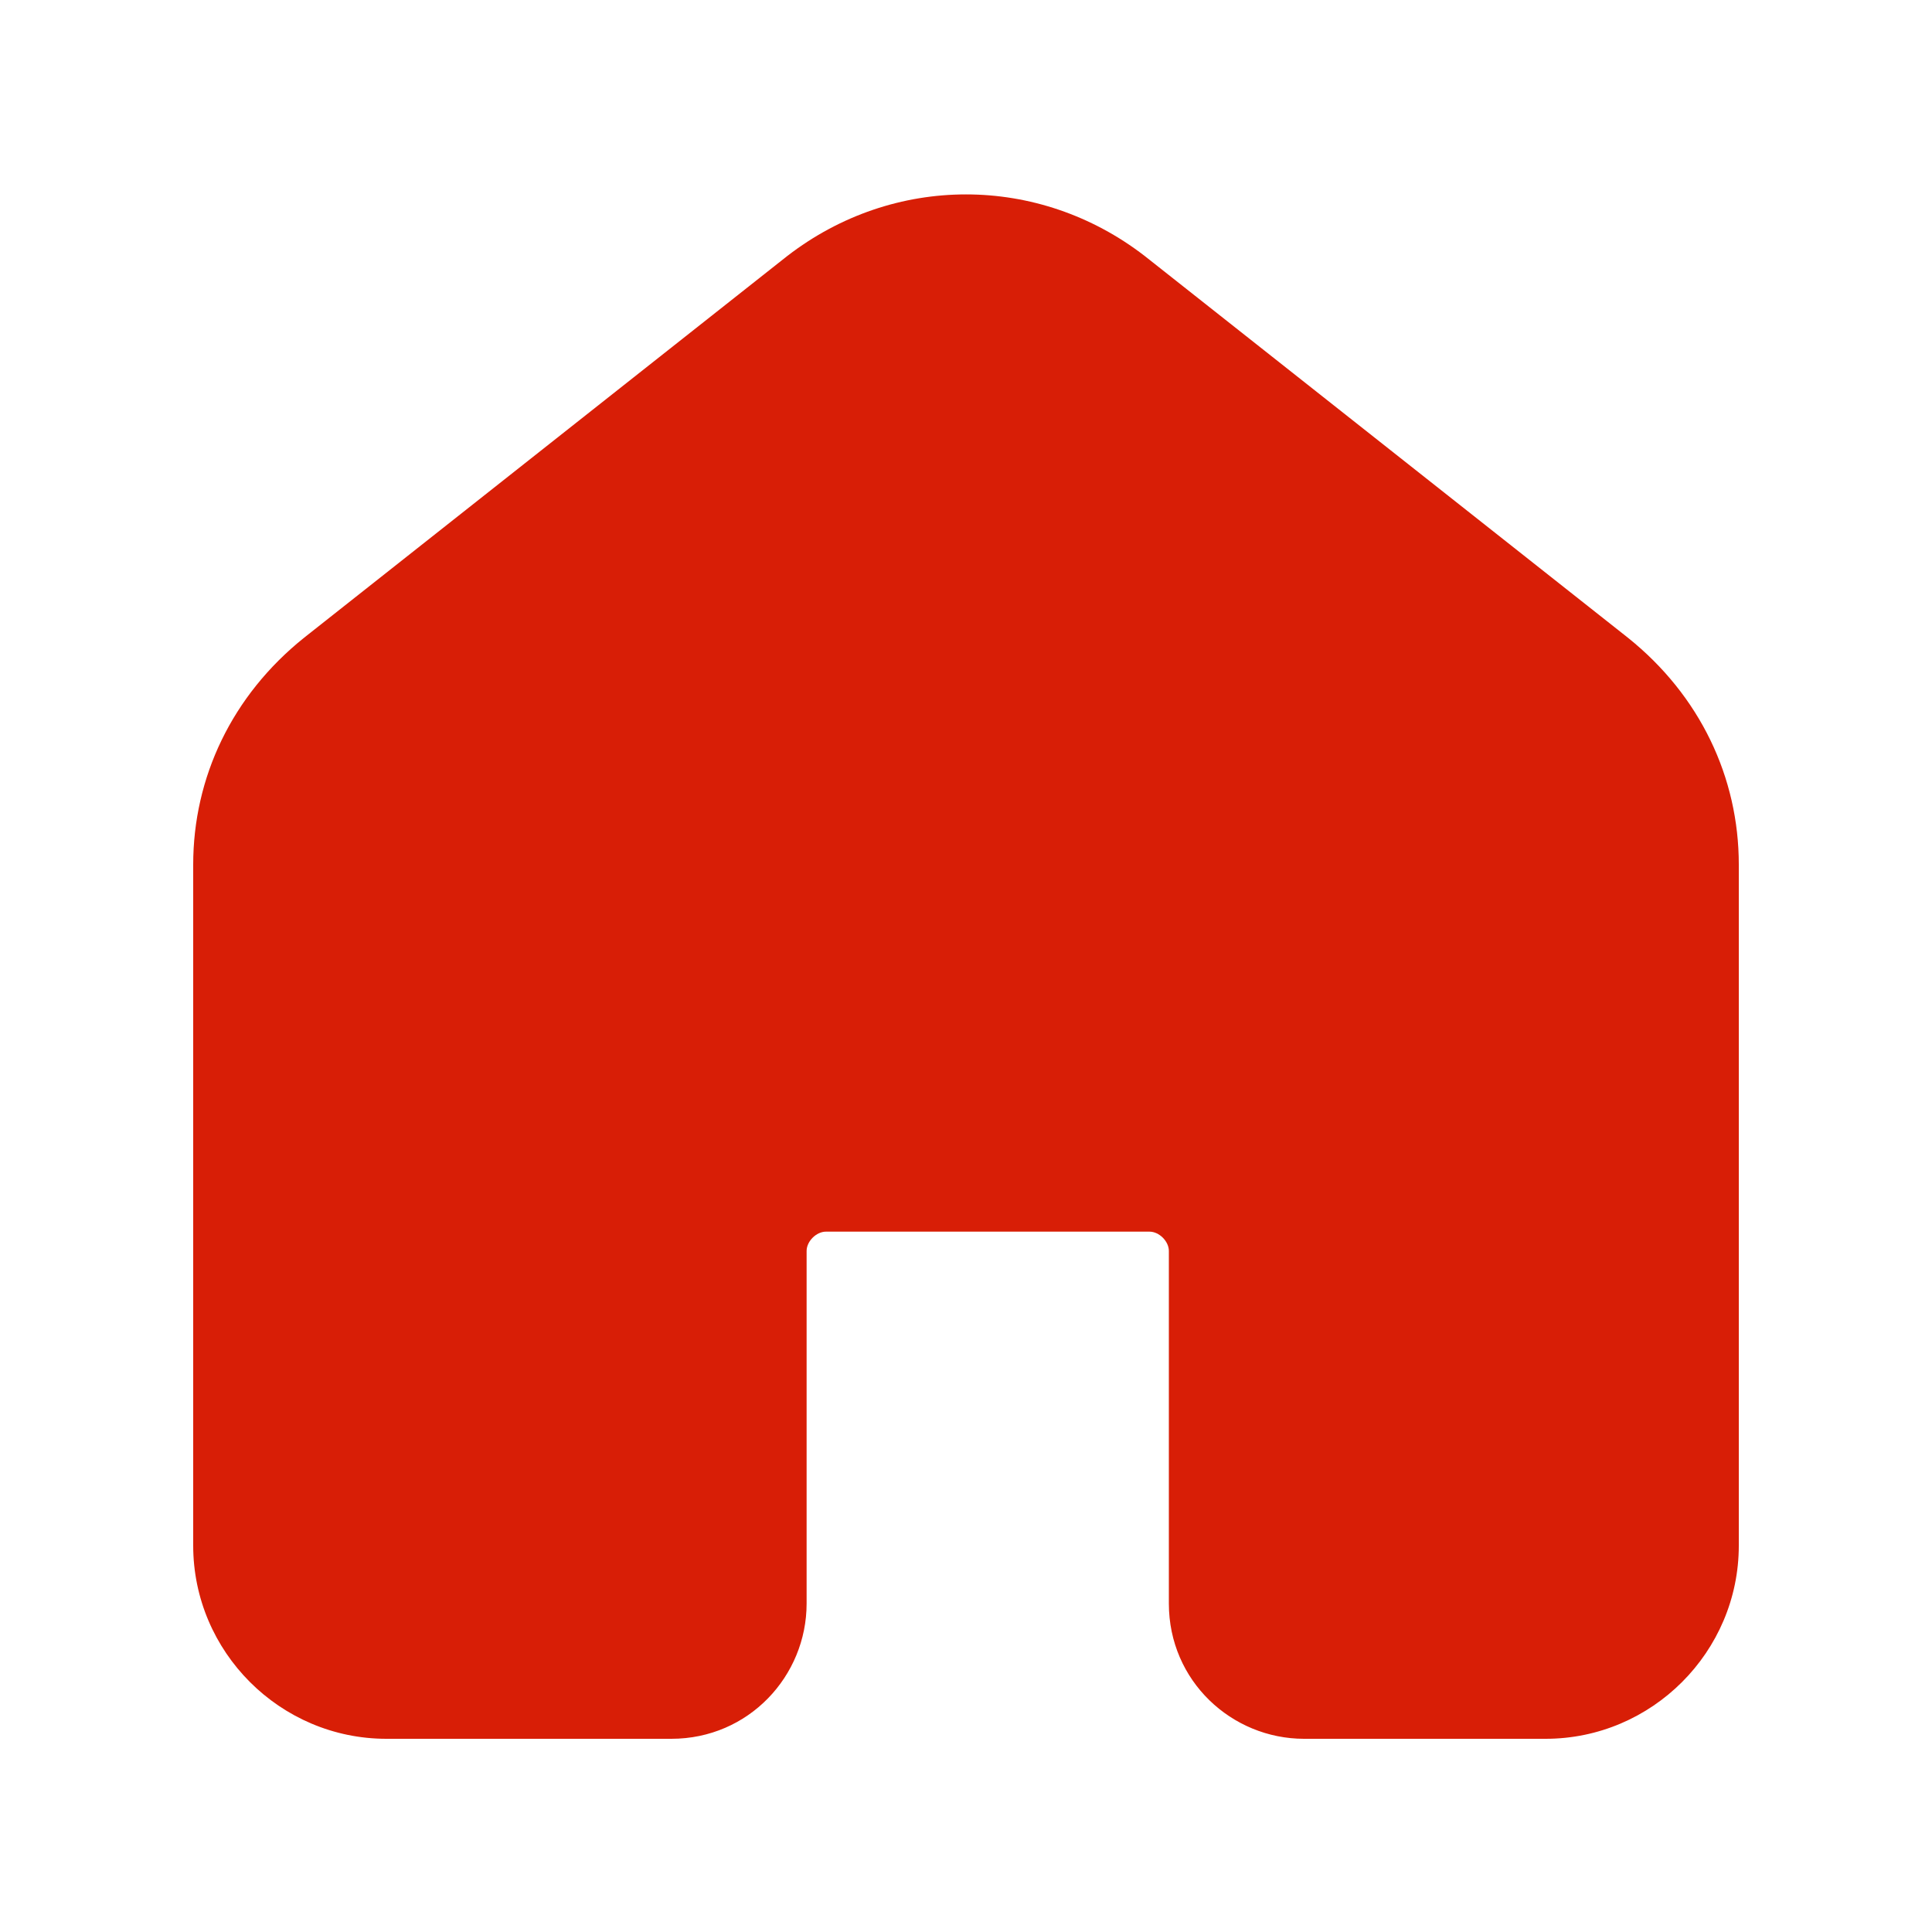
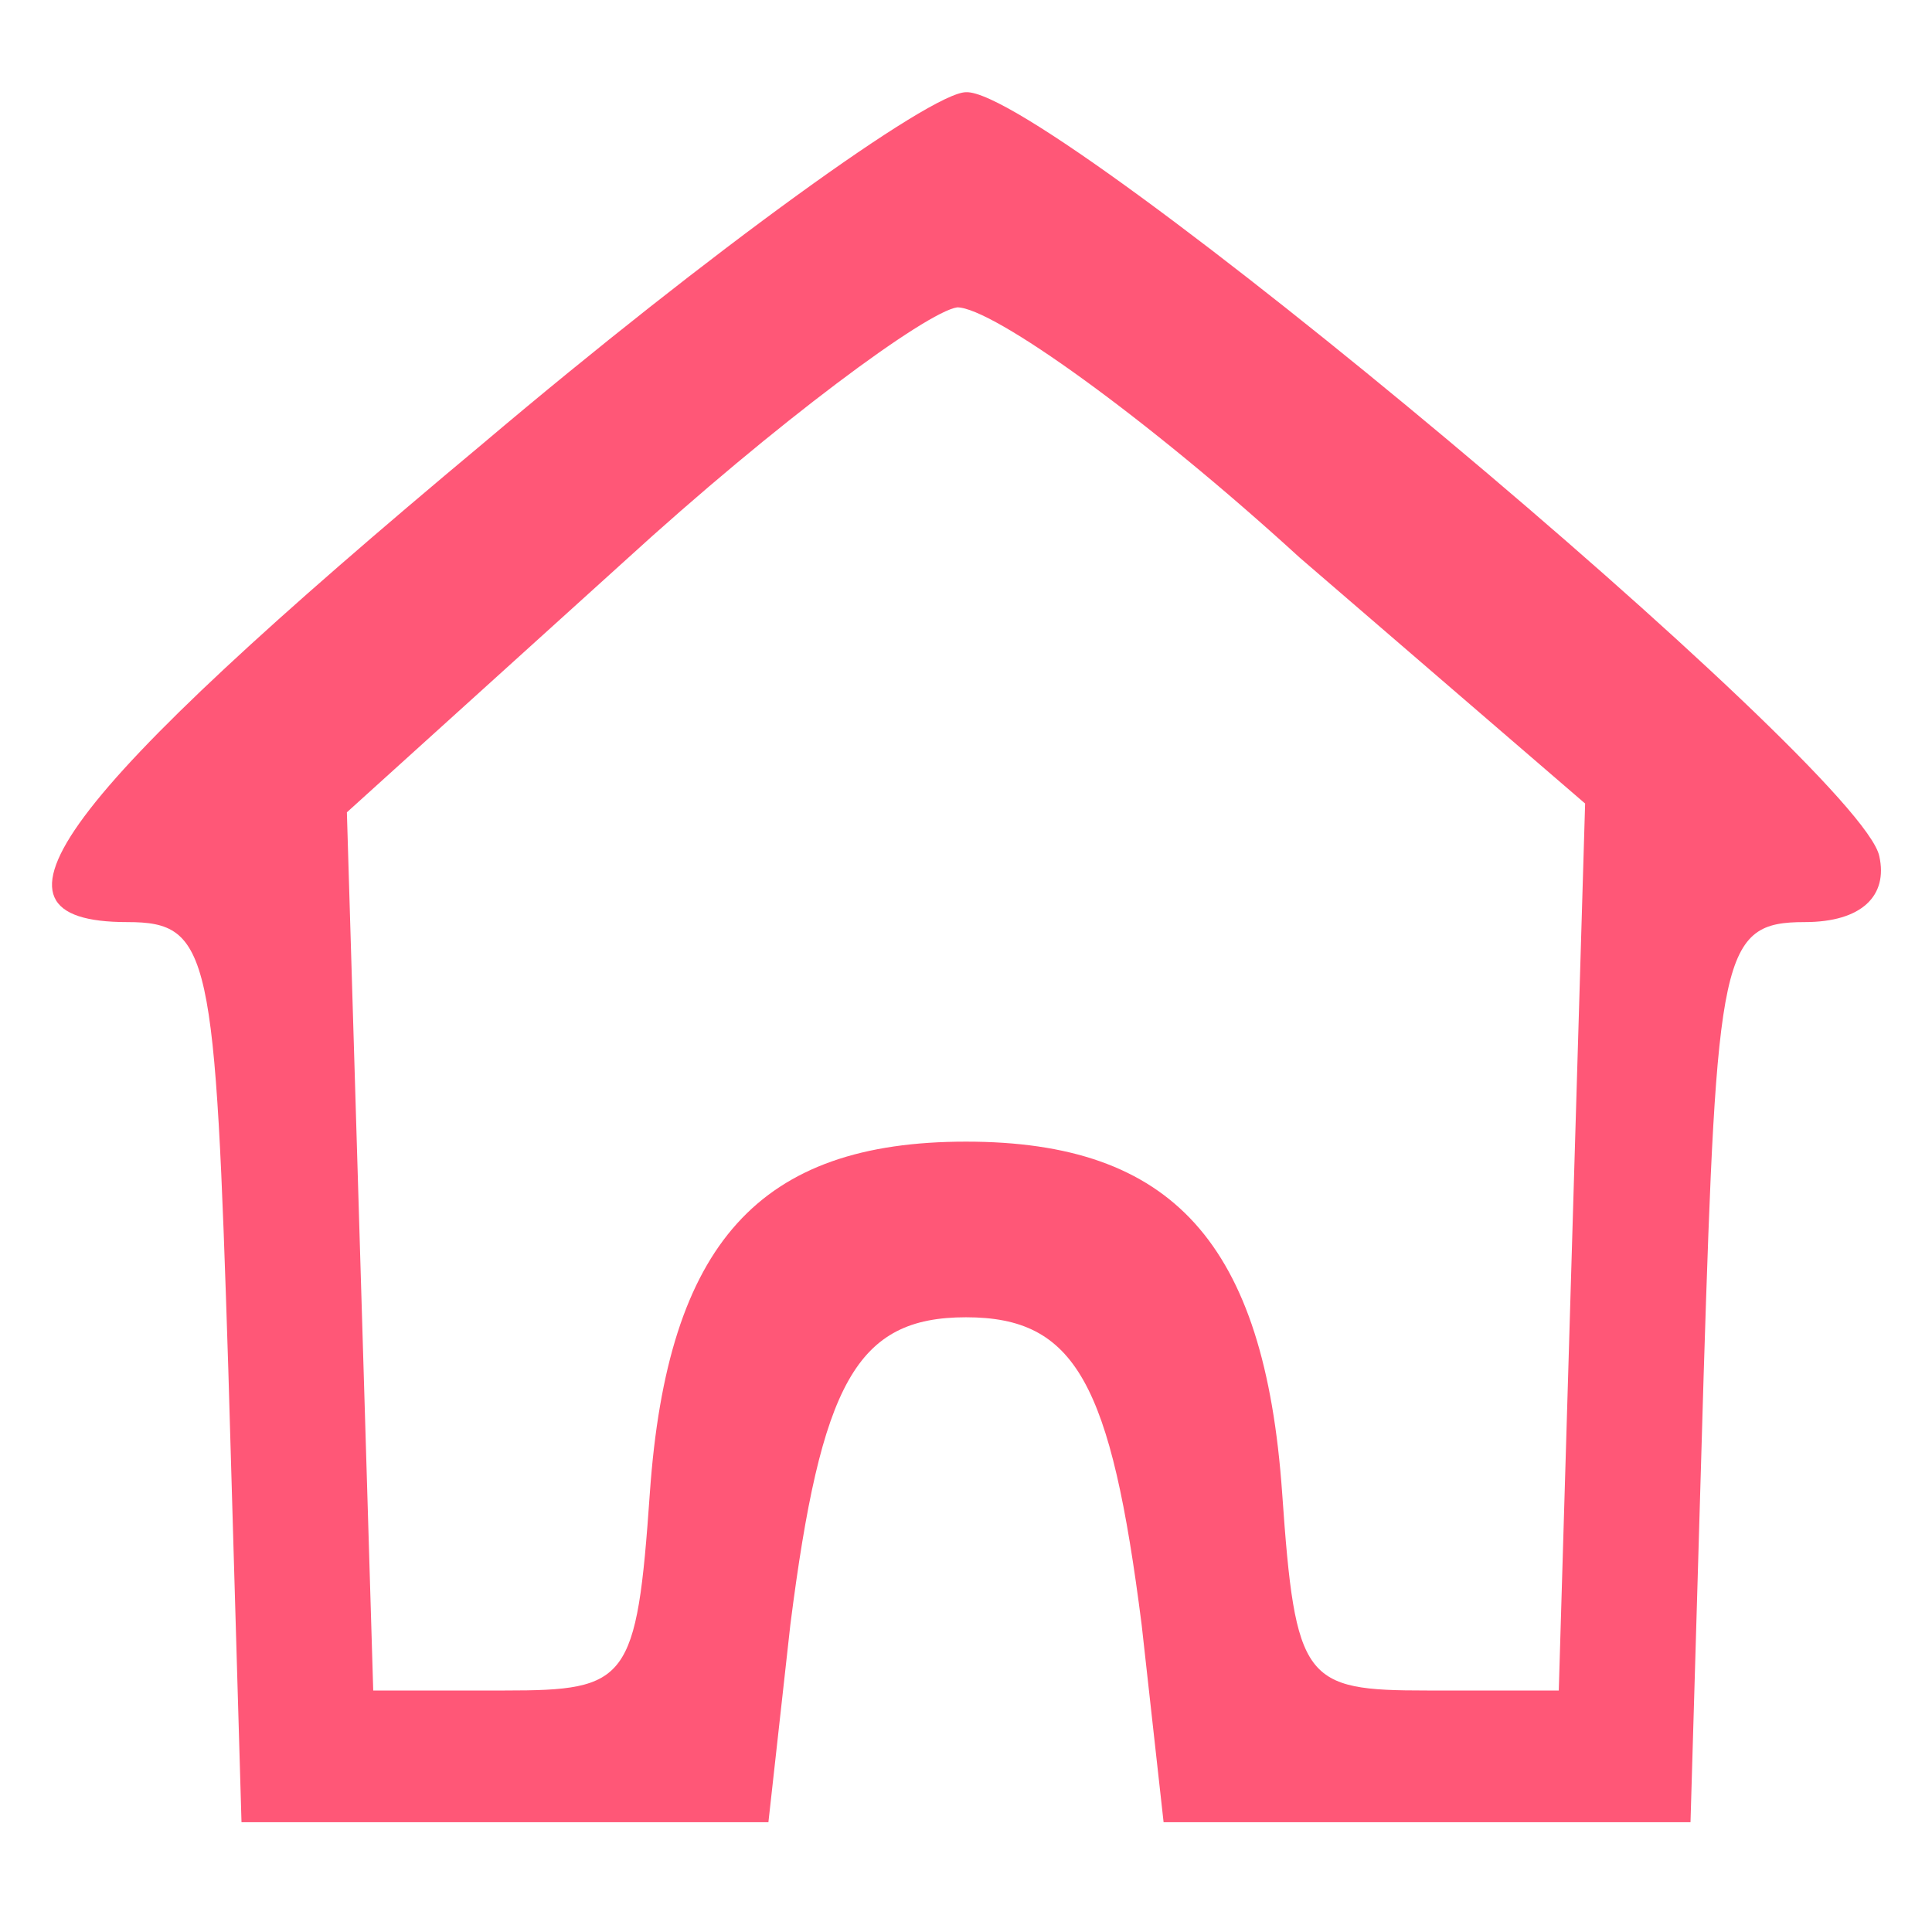
- <svg xmlns="http://www.w3.org/2000/svg" t="1616156829448" class="icon" viewBox="0 0 1024 1024" version="1.1" p-id="998" width="200" height="200">
-   <defs>
-     <style type="text/css" />
-   </defs>
-   <path d="M862.72 337.92l-256-202.24c-56.32-43.52-133.12-43.52-189.44 0l-256 202.24C122.88 368.64 102.4 412.16 102.4 458.24V819.2c0 56.32 46.08 102.4 102.4 102.4h151.04c40.96 0 71.68-33.28 71.68-71.68v-186.88c0-5.12 5.12-10.24 10.24-10.24h171.52c5.12 0 10.24 5.12 10.24 10.24v186.88c0 40.96 33.28 71.68 71.68 71.68h128c56.32 0 102.4-46.08 102.4-102.4V458.24c0-46.08-20.48-89.6-58.88-120.32z" p-id="999" fill="#d81e06" />
+ <svg xmlns="http://www.w3.org/2000/svg" version="1.0" width="44pt" height="44pt" viewBox="0 0 44 44" preserveAspectRatio="xMidYMid meet">
+   <g transform="translate(0,44) scale(0.1,-0.1)" fill="#ff5777" stroke="none">
+     <path d="M110 339 c-97 -81 -118 -109 -81 -109 19 0 20 -7 23 -102 l3 -103 60 0 60 0 5 45 c7 55 15 70 40 70 25 0 33 -15 40 -70 l5 -45 60 0 60 0 3 102 c3 96 4 103 23 103 13 0 19 6 17 15 -4 20 -189 175 -208 174 -8 0 -58 -36 -110 -80z m186 -26 l65 -56 -3 -101 -3 -101 -30 0 c-28 0 -30 2 -33 45 -4 57 -25 80 -72 80 -47 0 -68 -23 -72 -80 -3 -43 -5 -45 -33 -45 l-30 0 -3 100 -3 100 63 57 c35 32 69 57 76 58 8 0 43 -25 78 -57z" />
+   </g>
</svg>
